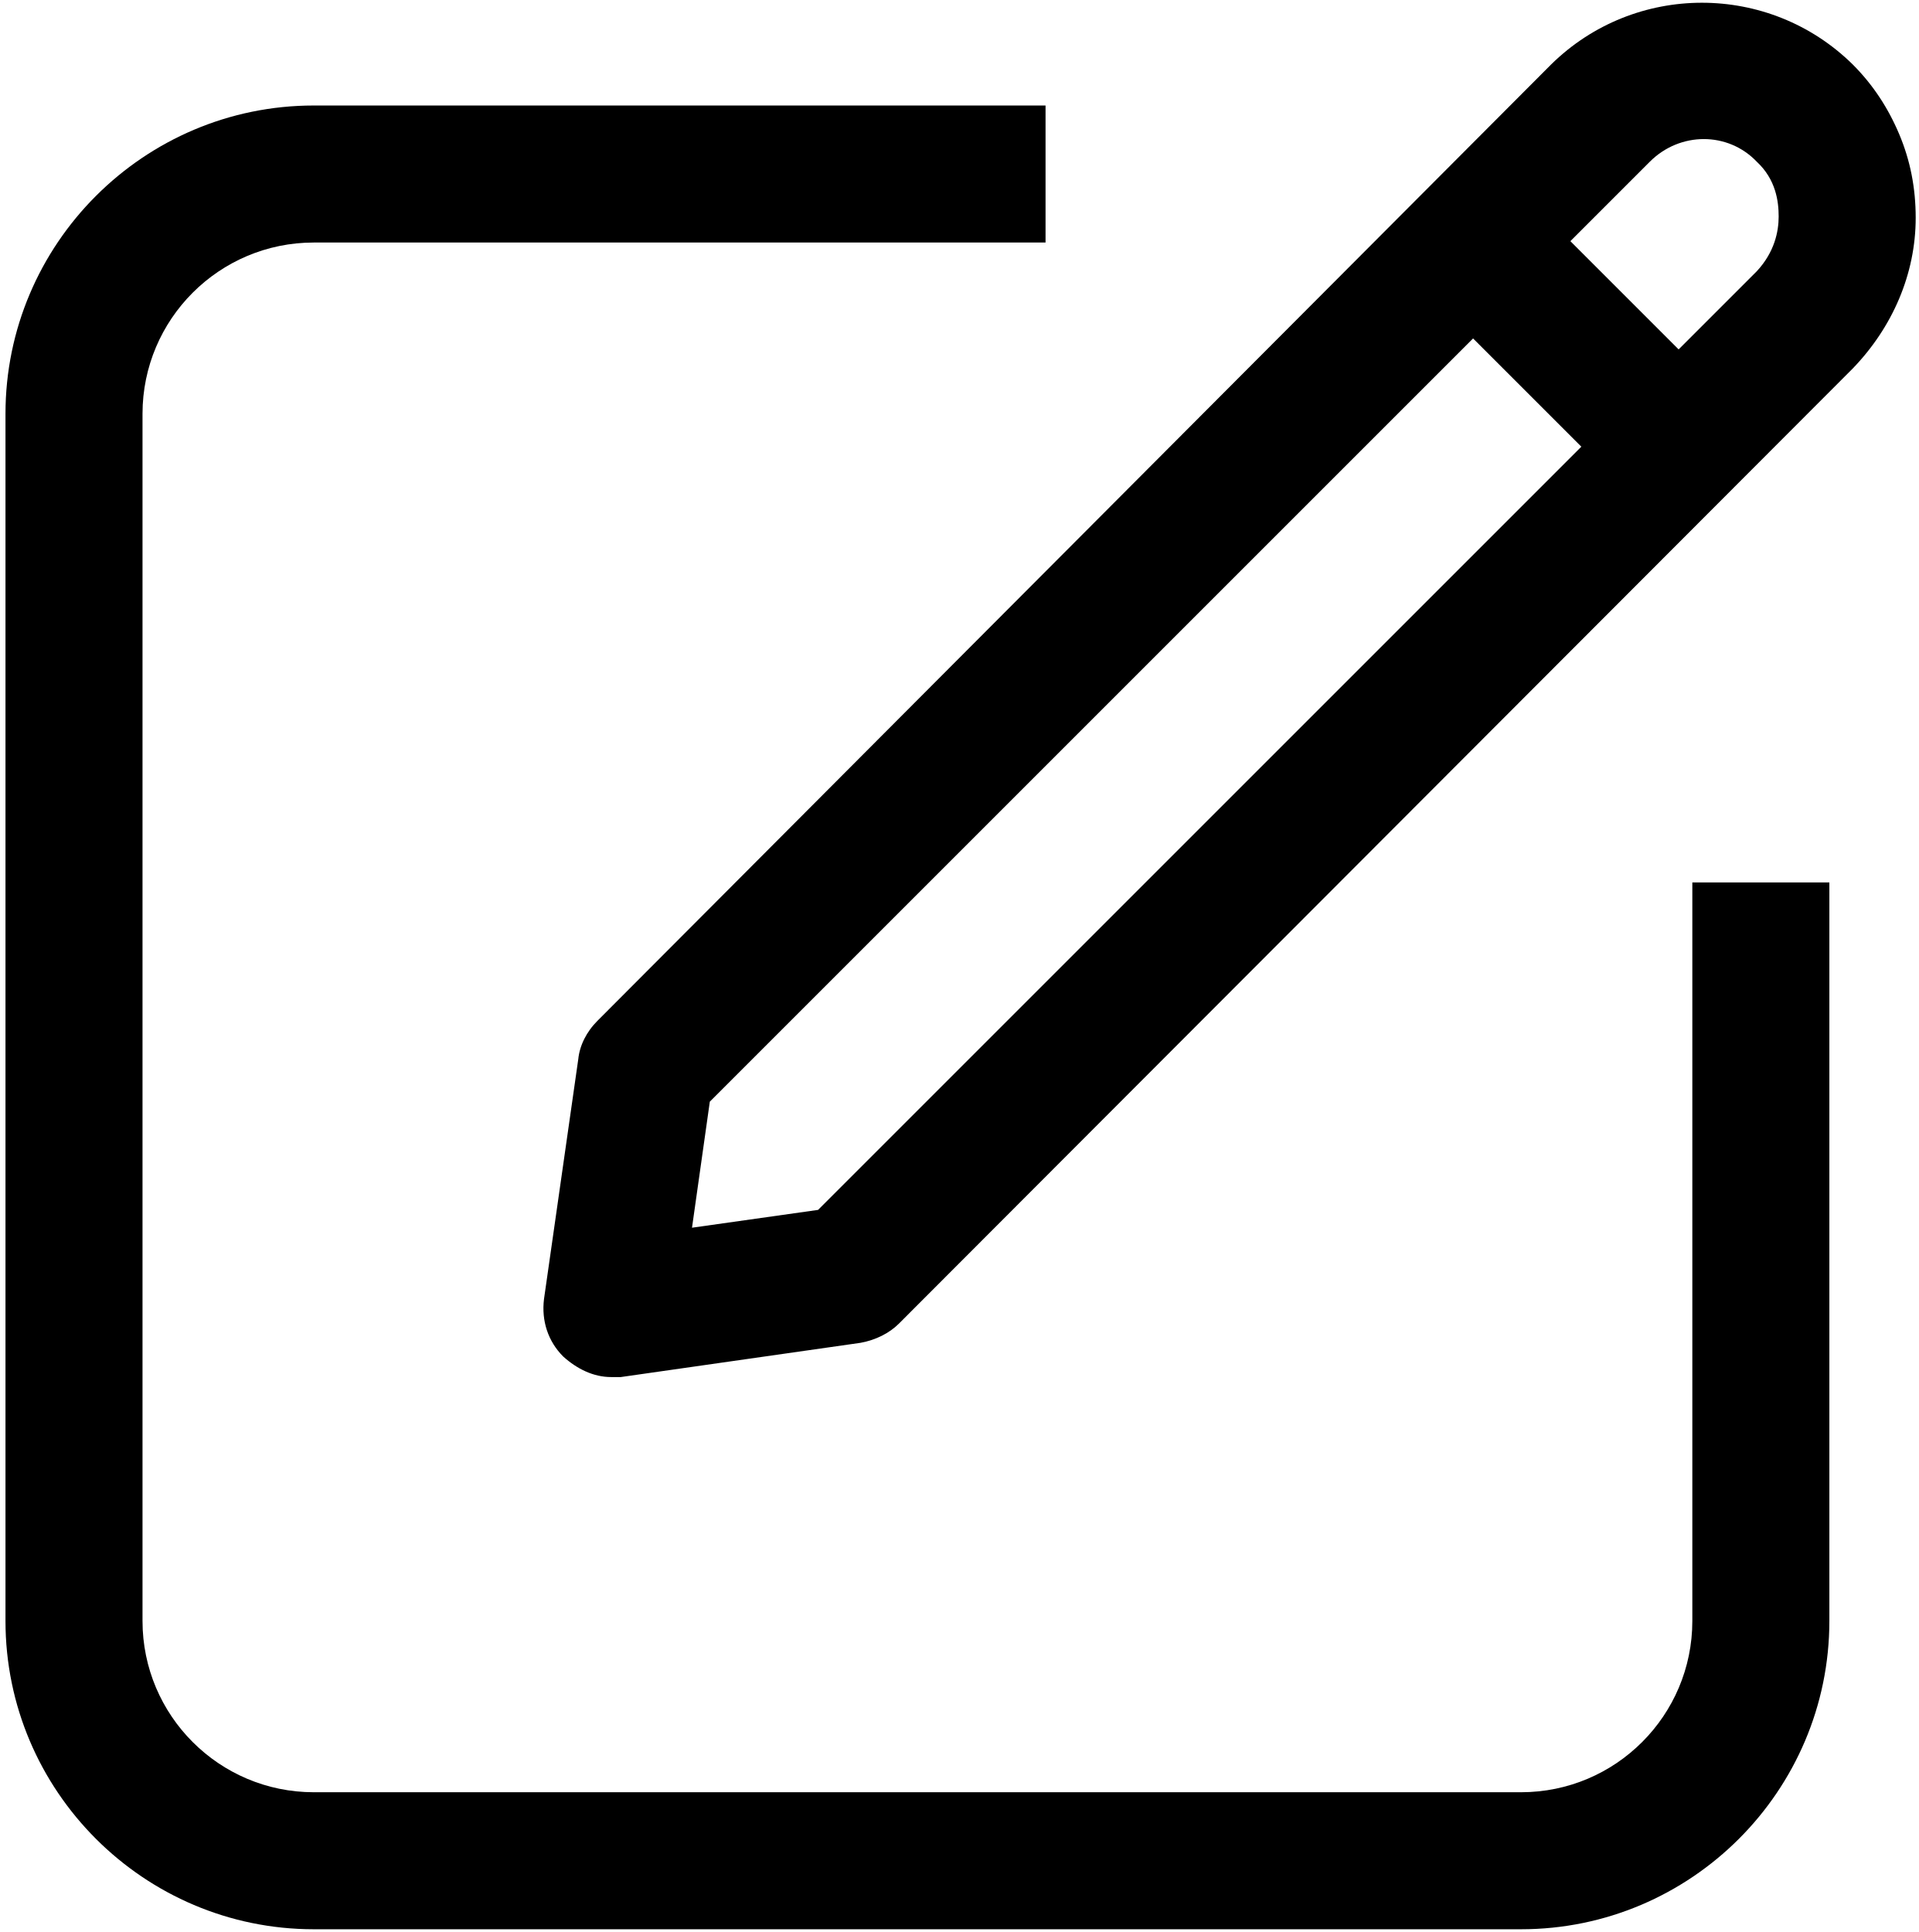
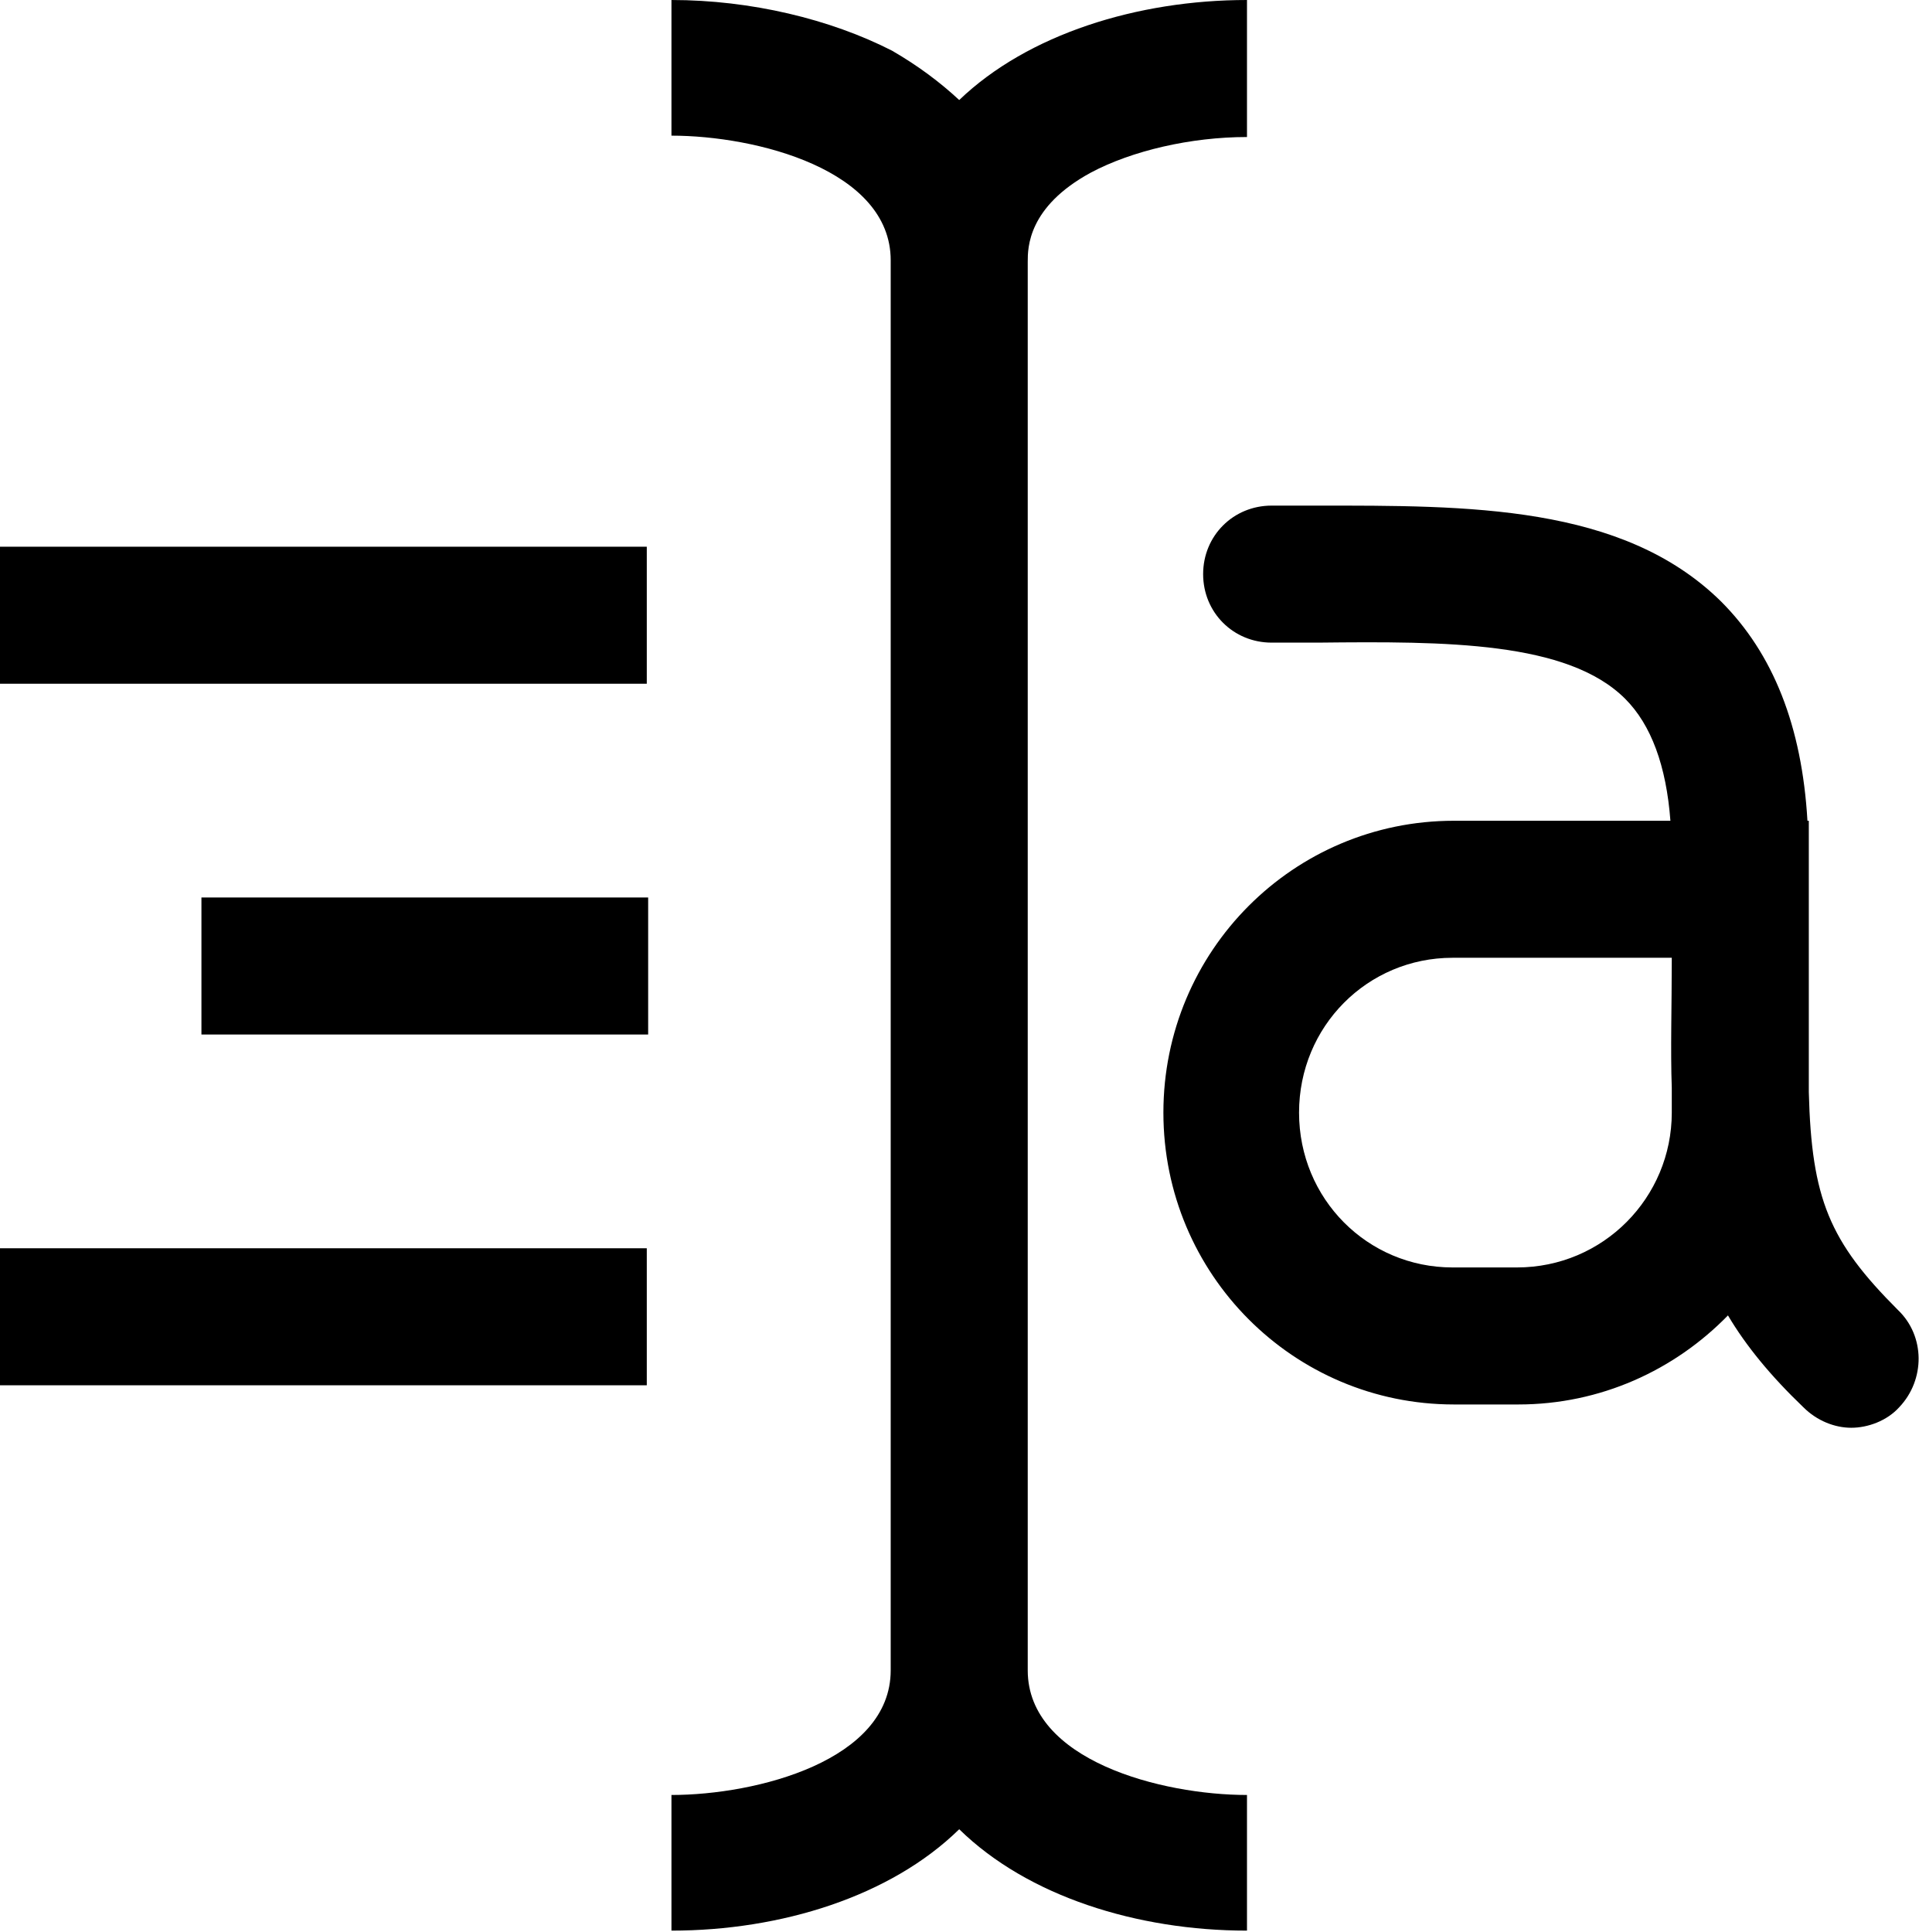
- <svg xmlns="http://www.w3.org/2000/svg" version="1.1" id="Ebene_1" x="0px" y="0px" viewBox="0 0 140 141" style="enable-background:new 0 0 140 141;" xml:space="preserve">
-   <g>
-     <path class="st0" d="M111,140.8H22.9c-12.4,0-22.5-10.1-22.5-22.5V30.2c0-12.4,10.1-22.5,22.5-22.5h53.4v10H22.9    c-6.9,0-12.5,5.6-12.5,12.5v88.1c0,6.9,5.6,12.5,12.5,12.5H111c6.9,0,12.5-5.6,12.5-12.5V64.4h10v53.9    C133.5,130.7,123.4,140.8,111,140.8z" />
-   </g>
-   <g>
+ <svg xmlns="http://www.w3.org/2000/svg" version="1.1" id="Layer_1" x="0px" y="0px" width="140px" height="141px" viewBox="0 0 140 141" style="enable-background:new 0 0 140 141;" xml:space="preserve">
+   <g id="Ebene_1">
+     <path d="M75,73.6V19.1c0-1,0-4,4.6-6.5C82.6,11,86.9,10,91,10V0c-8,0-16,2.5-21,7.3c-1.4-1.3-3-2.5-4.9-3.6C60.6,1.4,54.8,0,49,0   v9.9c6.2,0,16,2.5,16,9.1v54.5v3.9v44.5c0,6.6-9.8,9.1-16,9.1v9.9c8,0,16-2.5,21-7.4c5,4.9,13,7.4,21,7.4V131c-6.2,0-16-2.5-16-9.1   V77.4V73.6z" />
    <g>
-       <path class="st0" d="M138.6,9.8c-0.8-1.9-1.9-3.6-3.4-5.1c-6.1-6-15.9-6-22,0L43.6,74.5c-0.8,0.8-1.3,1.8-1.4,2.8l-2.5,17.5     c-0.2,1.6,0.3,3.1,1.4,4.2c1,0.9,2.2,1.5,3.5,1.5c0.2,0,0.5,0,0.7,0L62.8,98c1.1-0.2,2.1-0.7,2.8-1.4l69.6-69.7     c2.9-3,4.6-6.9,4.6-11C139.8,13.7,139.4,11.7,138.6,9.8z M59.7,88.3l-9.2,1.3l1.3-9.2l55.7-55.7l7.9,7.9L59.7,88.3z M128.2,19.8     l-5.7,5.7l-7.9-7.9l5.8-5.8c2.2-2.2,5.7-2.2,7.8,0c1.4,1.3,1.6,2.9,1.6,4S129.5,18.4,128.2,19.8z" />
+       <rect y="39.9" width="47.2" height="10" />
+       <rect y="91.1" width="47.2" height="10" />
+       <rect x="14.7" y="65.5" width="32.6" height="10" />
    </g>
+     <path d="M138.5,95.6c-5-5-6.3-8.1-6.5-15.9v-15c0-0.8,0-1.5,0-2.3c0-0.1,0-0.1,0-0.1v-2.4h-0.1c-0.4-6.9-2.5-12.2-6.3-16   c-7.2-7.1-18.5-7-29.5-7c-1.1,0-2.2,0-3.3,0c-2.8,0-5,2.2-5,5s2.2,5,5,5c1.1,0,2.3,0,3.4,0c9.3-0.1,18.2-0.1,22.4,4.1   c1.9,1.9,3,4.9,3.3,8.9h-15.8c-11.7,0-21.2,9.5-21.2,21.3s9.5,21.3,21.2,21.3h4.7c6,0,11.4-2.5,15.3-6.5c1.3,2.2,3.1,4.4,5.5,6.7   c1,1,2.3,1.5,3.5,1.5s2.6-0.5,3.5-1.5C140.5,100.7,140.5,97.5,138.5,95.6z M122,81.2c0,6.2-5,11.3-11.3,11.3H106   c-6.2,0-11.2-5-11.2-11.3s5-11.3,11.2-11.3h16c0,3.6-0.1,6.7,0,9.5V81.2z" />
  </g>
</svg>
